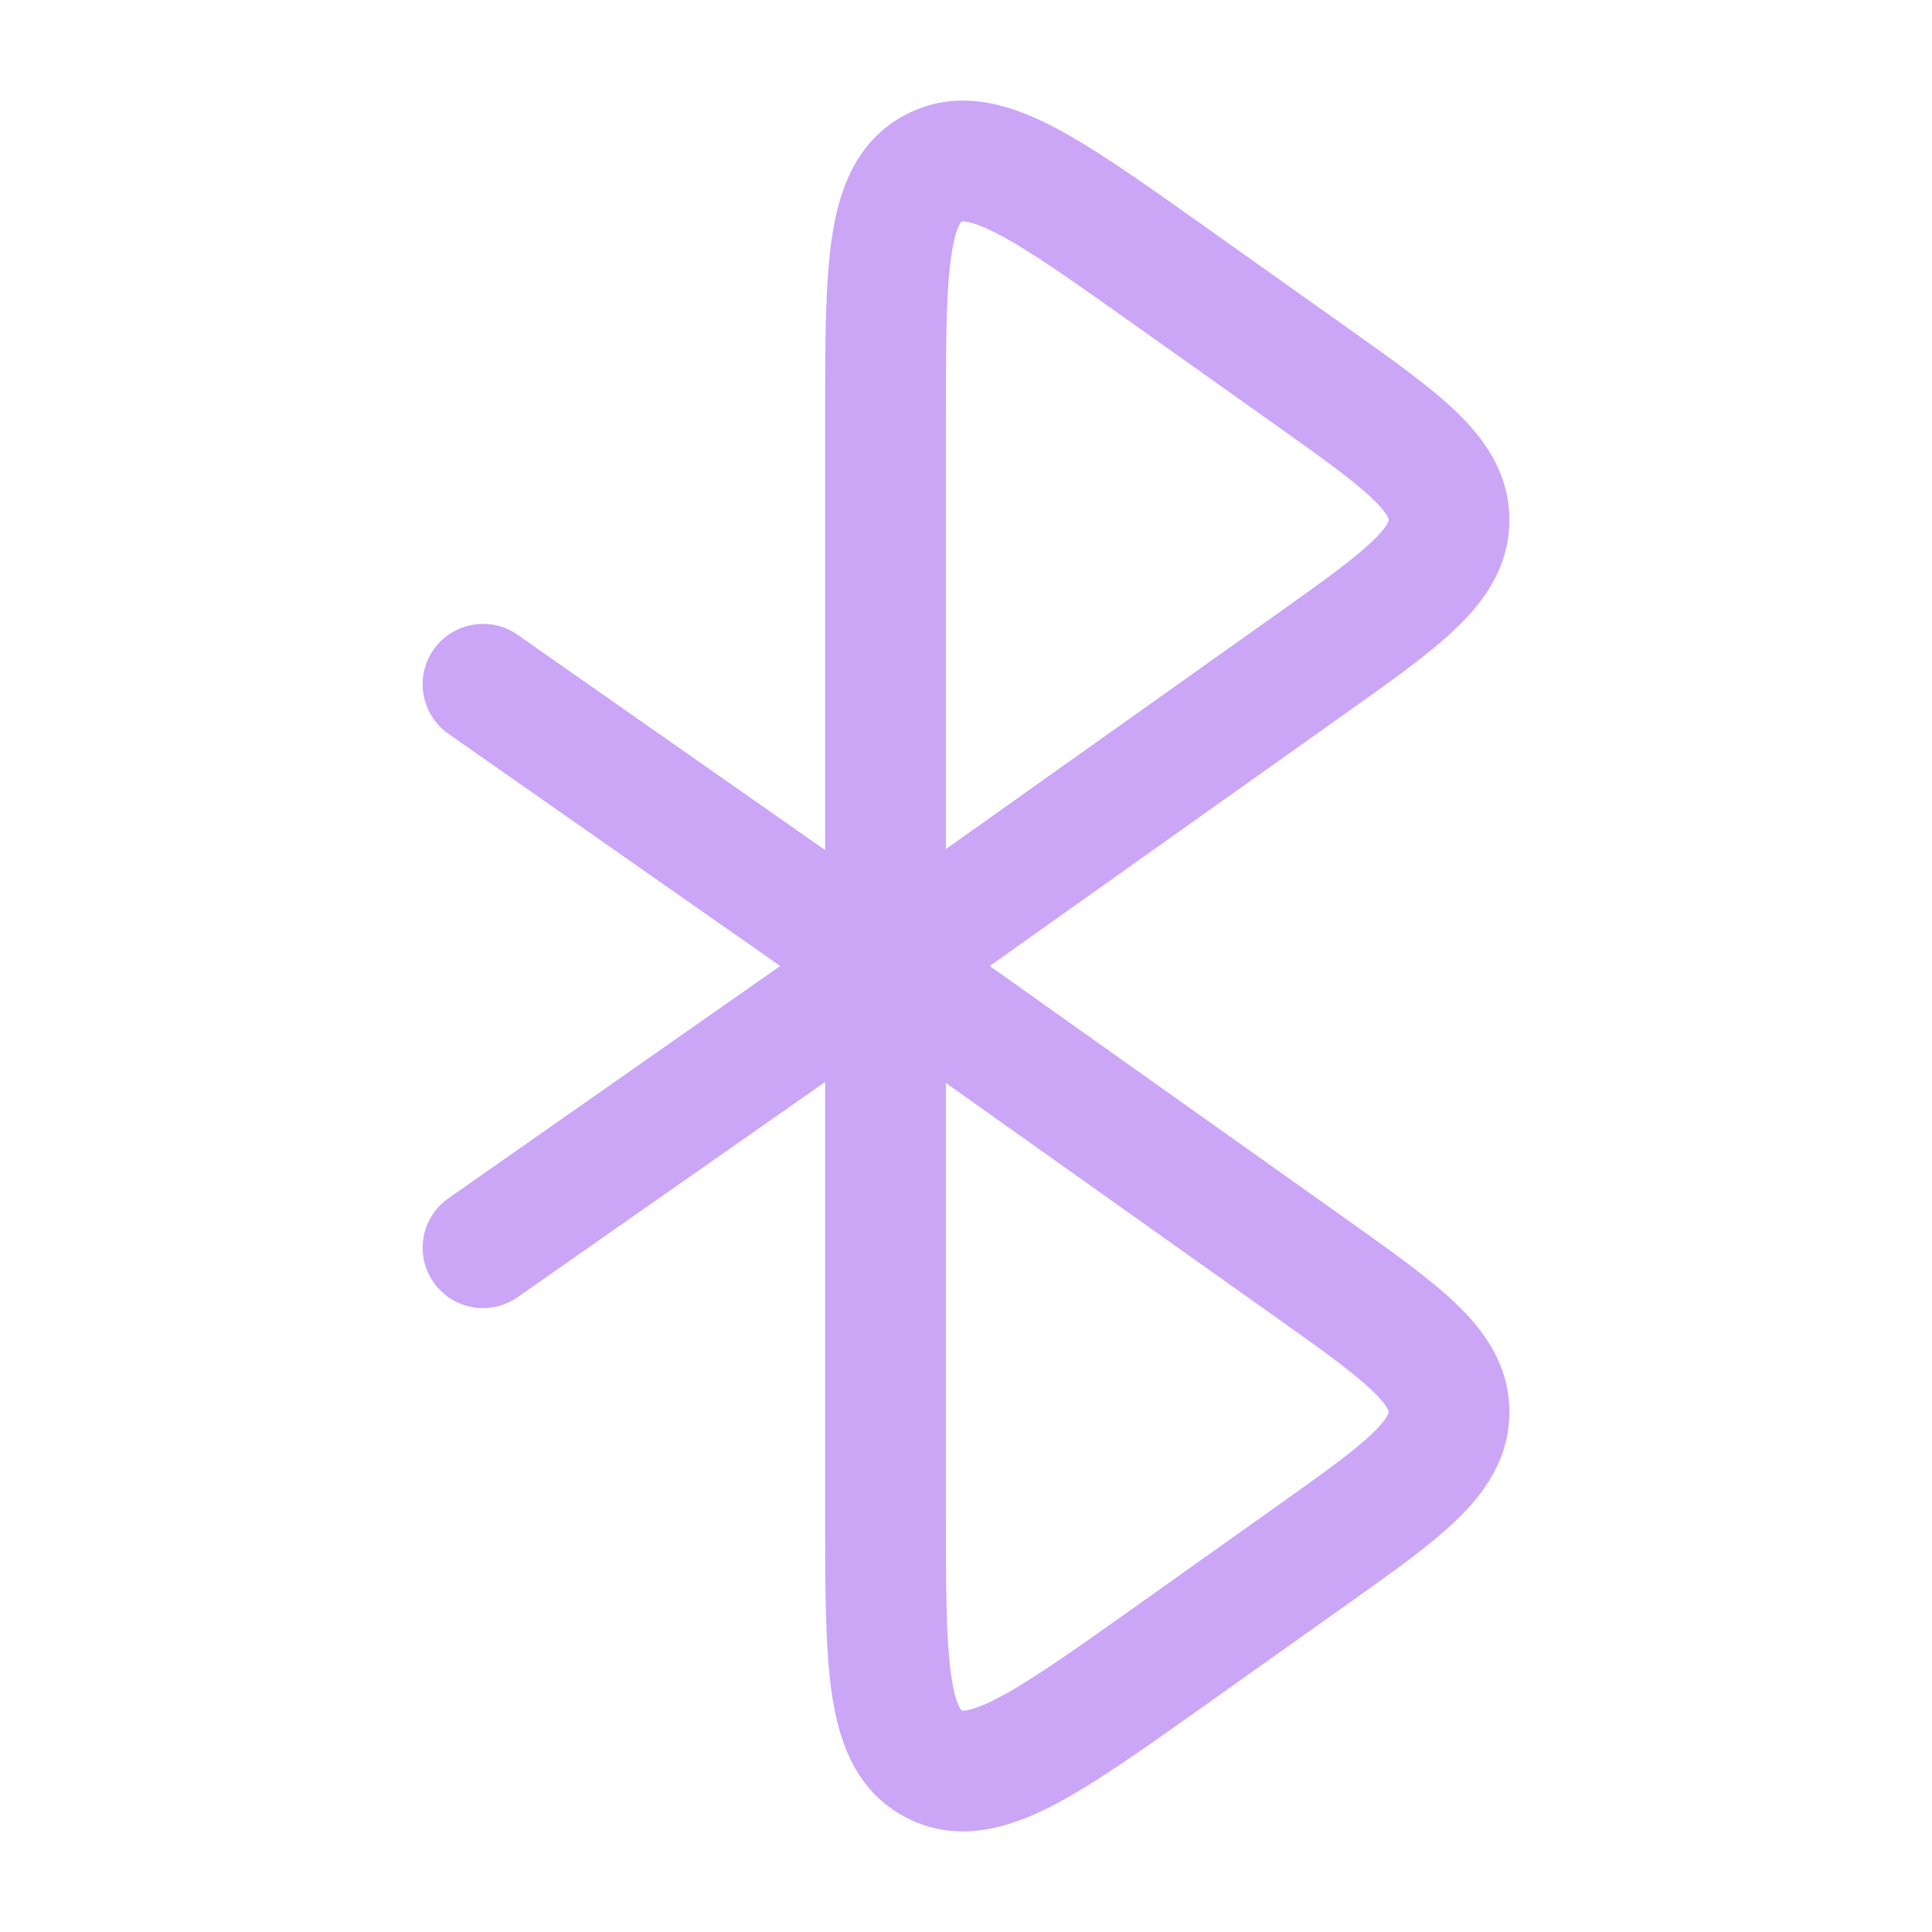
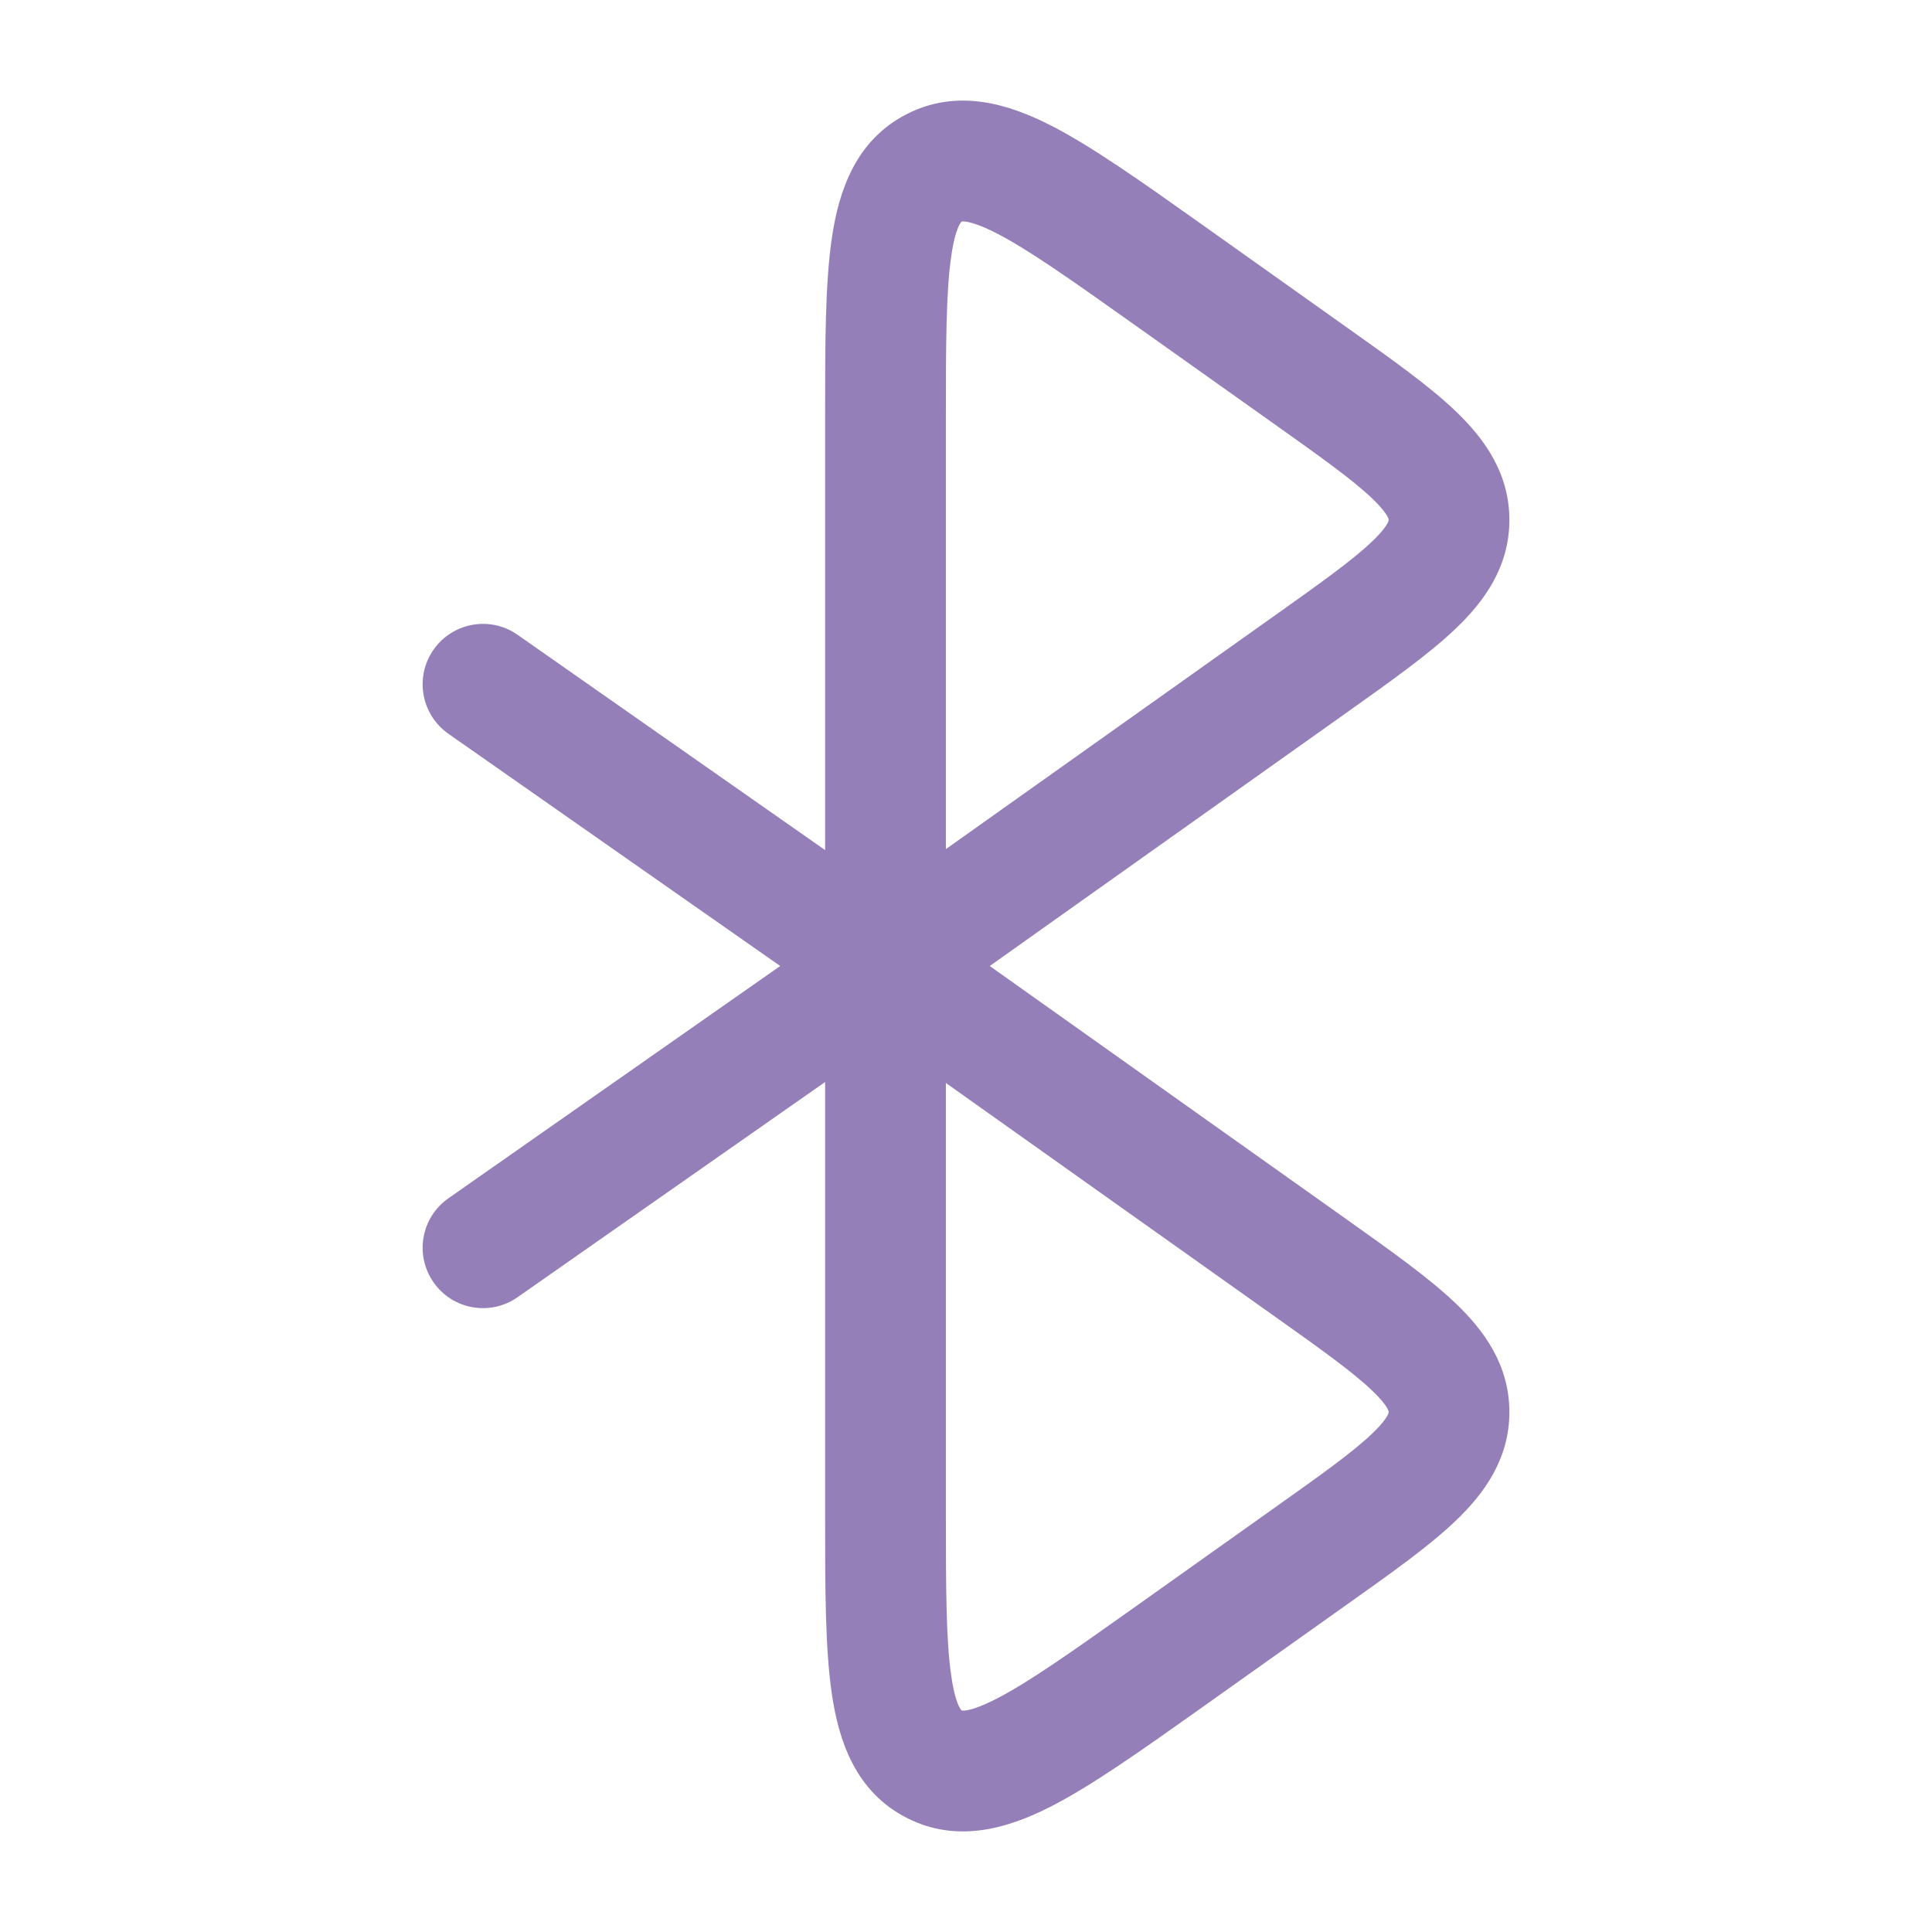
<svg xmlns="http://www.w3.org/2000/svg" width="24" height="24" viewBox="0 0 24 24" fill="none">
-   <path fill-rule="evenodd" clip-rule="evenodd" d="M14.91 2.774L16.743 4.076C17.283 4.459 17.755 4.794 18.084 5.109C18.435 5.445 18.75 5.874 18.75 6.459C18.75 7.044 18.435 7.473 18.084 7.808C17.755 8.123 17.283 8.458 16.743 8.842L12.295 12L16.743 15.158C17.283 15.542 17.755 15.877 18.084 16.192C18.435 16.527 18.75 16.956 18.75 17.541C18.75 18.126 18.435 18.555 18.084 18.891C17.755 19.206 17.283 19.541 16.743 19.924L14.91 21.226C14.18 21.744 13.564 22.181 13.053 22.442C12.533 22.707 11.898 22.907 11.263 22.582C10.626 22.256 10.419 21.623 10.334 21.046C10.25 20.481 10.25 19.728 10.25 18.837L10.25 13.441L6.43 16.114C6.091 16.352 5.623 16.27 5.386 15.93C5.148 15.591 5.231 15.123 5.57 14.886L9.692 12L5.57 9.115C5.231 8.877 5.148 8.409 5.386 8.07C5.623 7.731 6.091 7.648 6.43 7.886L10.25 10.56V5.225C10.25 5.204 10.25 5.184 10.25 5.163C10.25 4.272 10.25 3.519 10.334 2.954C10.419 2.377 10.626 1.744 11.263 1.418C11.898 1.093 12.533 1.293 13.053 1.558C13.564 1.819 14.18 2.256 14.91 2.774ZM11.75 13.453V18.776C11.75 19.744 11.752 20.384 11.818 20.826C11.849 21.041 11.889 21.153 11.919 21.209C11.932 21.234 11.94 21.242 11.941 21.243C11.941 21.244 11.941 21.244 11.946 21.247C11.951 21.249 11.952 21.249 11.953 21.249C11.955 21.25 11.968 21.252 11.996 21.248C12.061 21.239 12.178 21.205 12.372 21.106C12.773 20.901 13.298 20.531 14.091 19.968L15.829 18.733C16.428 18.308 16.807 18.037 17.047 17.807C17.161 17.698 17.212 17.627 17.234 17.587C17.25 17.558 17.25 17.548 17.25 17.542C17.25 17.542 17.25 17.543 17.25 17.542C17.25 17.542 17.25 17.541 17.25 17.54C17.25 17.535 17.25 17.525 17.234 17.496C17.212 17.455 17.161 17.385 17.047 17.276C16.807 17.046 16.428 16.774 15.829 16.349L11.75 13.453ZM11.75 10.548V5.225C11.75 4.256 11.752 3.616 11.818 3.174C11.849 2.96 11.889 2.847 11.919 2.791C11.932 2.766 11.94 2.758 11.941 2.757C11.941 2.757 11.941 2.756 11.946 2.753C11.951 2.751 11.952 2.751 11.953 2.751C11.953 2.751 11.953 2.751 11.953 2.751C11.955 2.75 11.968 2.749 11.996 2.753C12.061 2.762 12.178 2.795 12.372 2.894C12.773 3.099 13.298 3.47 14.091 4.033L15.829 5.267C16.428 5.692 16.807 5.964 17.047 6.193C17.161 6.302 17.212 6.373 17.234 6.413C17.25 6.442 17.25 6.452 17.25 6.458C17.25 6.458 17.25 6.458 17.25 6.458C17.25 6.458 17.25 6.459 17.25 6.46C17.25 6.465 17.25 6.475 17.234 6.504C17.212 6.545 17.161 6.615 17.047 6.724C16.807 6.954 16.428 7.226 15.829 7.651L11.75 10.548Z" fill="#cba6f7" />
+   <path fill-rule="evenodd" clip-rule="evenodd" d="M14.91 2.774L16.743 4.076C17.283 4.459 17.755 4.794 18.084 5.109C18.435 5.445 18.75 5.874 18.75 6.459C18.75 7.044 18.435 7.473 18.084 7.808C17.755 8.123 17.283 8.458 16.743 8.842L12.295 12L16.743 15.158C17.283 15.542 17.755 15.877 18.084 16.192C18.435 16.527 18.75 16.956 18.75 17.541C18.75 18.126 18.435 18.555 18.084 18.891C17.755 19.206 17.283 19.541 16.743 19.924L14.91 21.226C14.18 21.744 13.564 22.181 13.053 22.442C12.533 22.707 11.898 22.907 11.263 22.582C10.626 22.256 10.419 21.623 10.334 21.046C10.25 20.481 10.25 19.728 10.25 18.837L10.25 13.441L6.43 16.114C6.091 16.352 5.623 16.27 5.386 15.93C5.148 15.591 5.231 15.123 5.57 14.886L9.692 12L5.57 9.115C5.231 8.877 5.148 8.409 5.386 8.07C5.623 7.731 6.091 7.648 6.43 7.886L10.25 10.56V5.225C10.25 5.204 10.25 5.184 10.25 5.163C10.25 4.272 10.25 3.519 10.334 2.954C10.419 2.377 10.626 1.744 11.263 1.418C11.898 1.093 12.533 1.293 13.053 1.558C13.564 1.819 14.18 2.256 14.91 2.774ZM11.75 13.453V18.776C11.75 19.744 11.752 20.384 11.818 20.826C11.849 21.041 11.889 21.153 11.919 21.209C11.932 21.234 11.94 21.242 11.941 21.243C11.941 21.244 11.941 21.244 11.946 21.247C11.951 21.249 11.952 21.249 11.953 21.249C11.955 21.25 11.968 21.252 11.996 21.248C12.061 21.239 12.178 21.205 12.372 21.106C12.773 20.901 13.298 20.531 14.091 19.968L15.829 18.733C16.428 18.308 16.807 18.037 17.047 17.807C17.161 17.698 17.212 17.627 17.234 17.587C17.25 17.558 17.25 17.548 17.25 17.542C17.25 17.542 17.25 17.543 17.25 17.542C17.25 17.542 17.25 17.541 17.25 17.54C17.25 17.535 17.25 17.525 17.234 17.496C17.212 17.455 17.161 17.385 17.047 17.276C16.807 17.046 16.428 16.774 15.829 16.349L11.75 13.453ZM11.75 10.548V5.225C11.75 4.256 11.752 3.616 11.818 3.174C11.849 2.96 11.889 2.847 11.919 2.791C11.932 2.766 11.94 2.758 11.941 2.757C11.941 2.757 11.941 2.756 11.946 2.753C11.951 2.751 11.952 2.751 11.953 2.751C11.953 2.751 11.953 2.751 11.953 2.751C11.955 2.75 11.968 2.749 11.996 2.753C12.061 2.762 12.178 2.795 12.372 2.894C12.773 3.099 13.298 3.47 14.091 4.033L15.829 5.267C16.428 5.692 16.807 5.964 17.047 6.193C17.161 6.302 17.212 6.373 17.234 6.413C17.25 6.442 17.25 6.452 17.25 6.458C17.25 6.458 17.25 6.458 17.25 6.458C17.25 6.458 17.25 6.459 17.25 6.46C17.25 6.465 17.25 6.475 17.234 6.504C17.212 6.545 17.161 6.615 17.047 6.724C16.807 6.954 16.428 7.226 15.829 7.651L11.75 10.548Z" fill="#957fb8" />
</svg>
